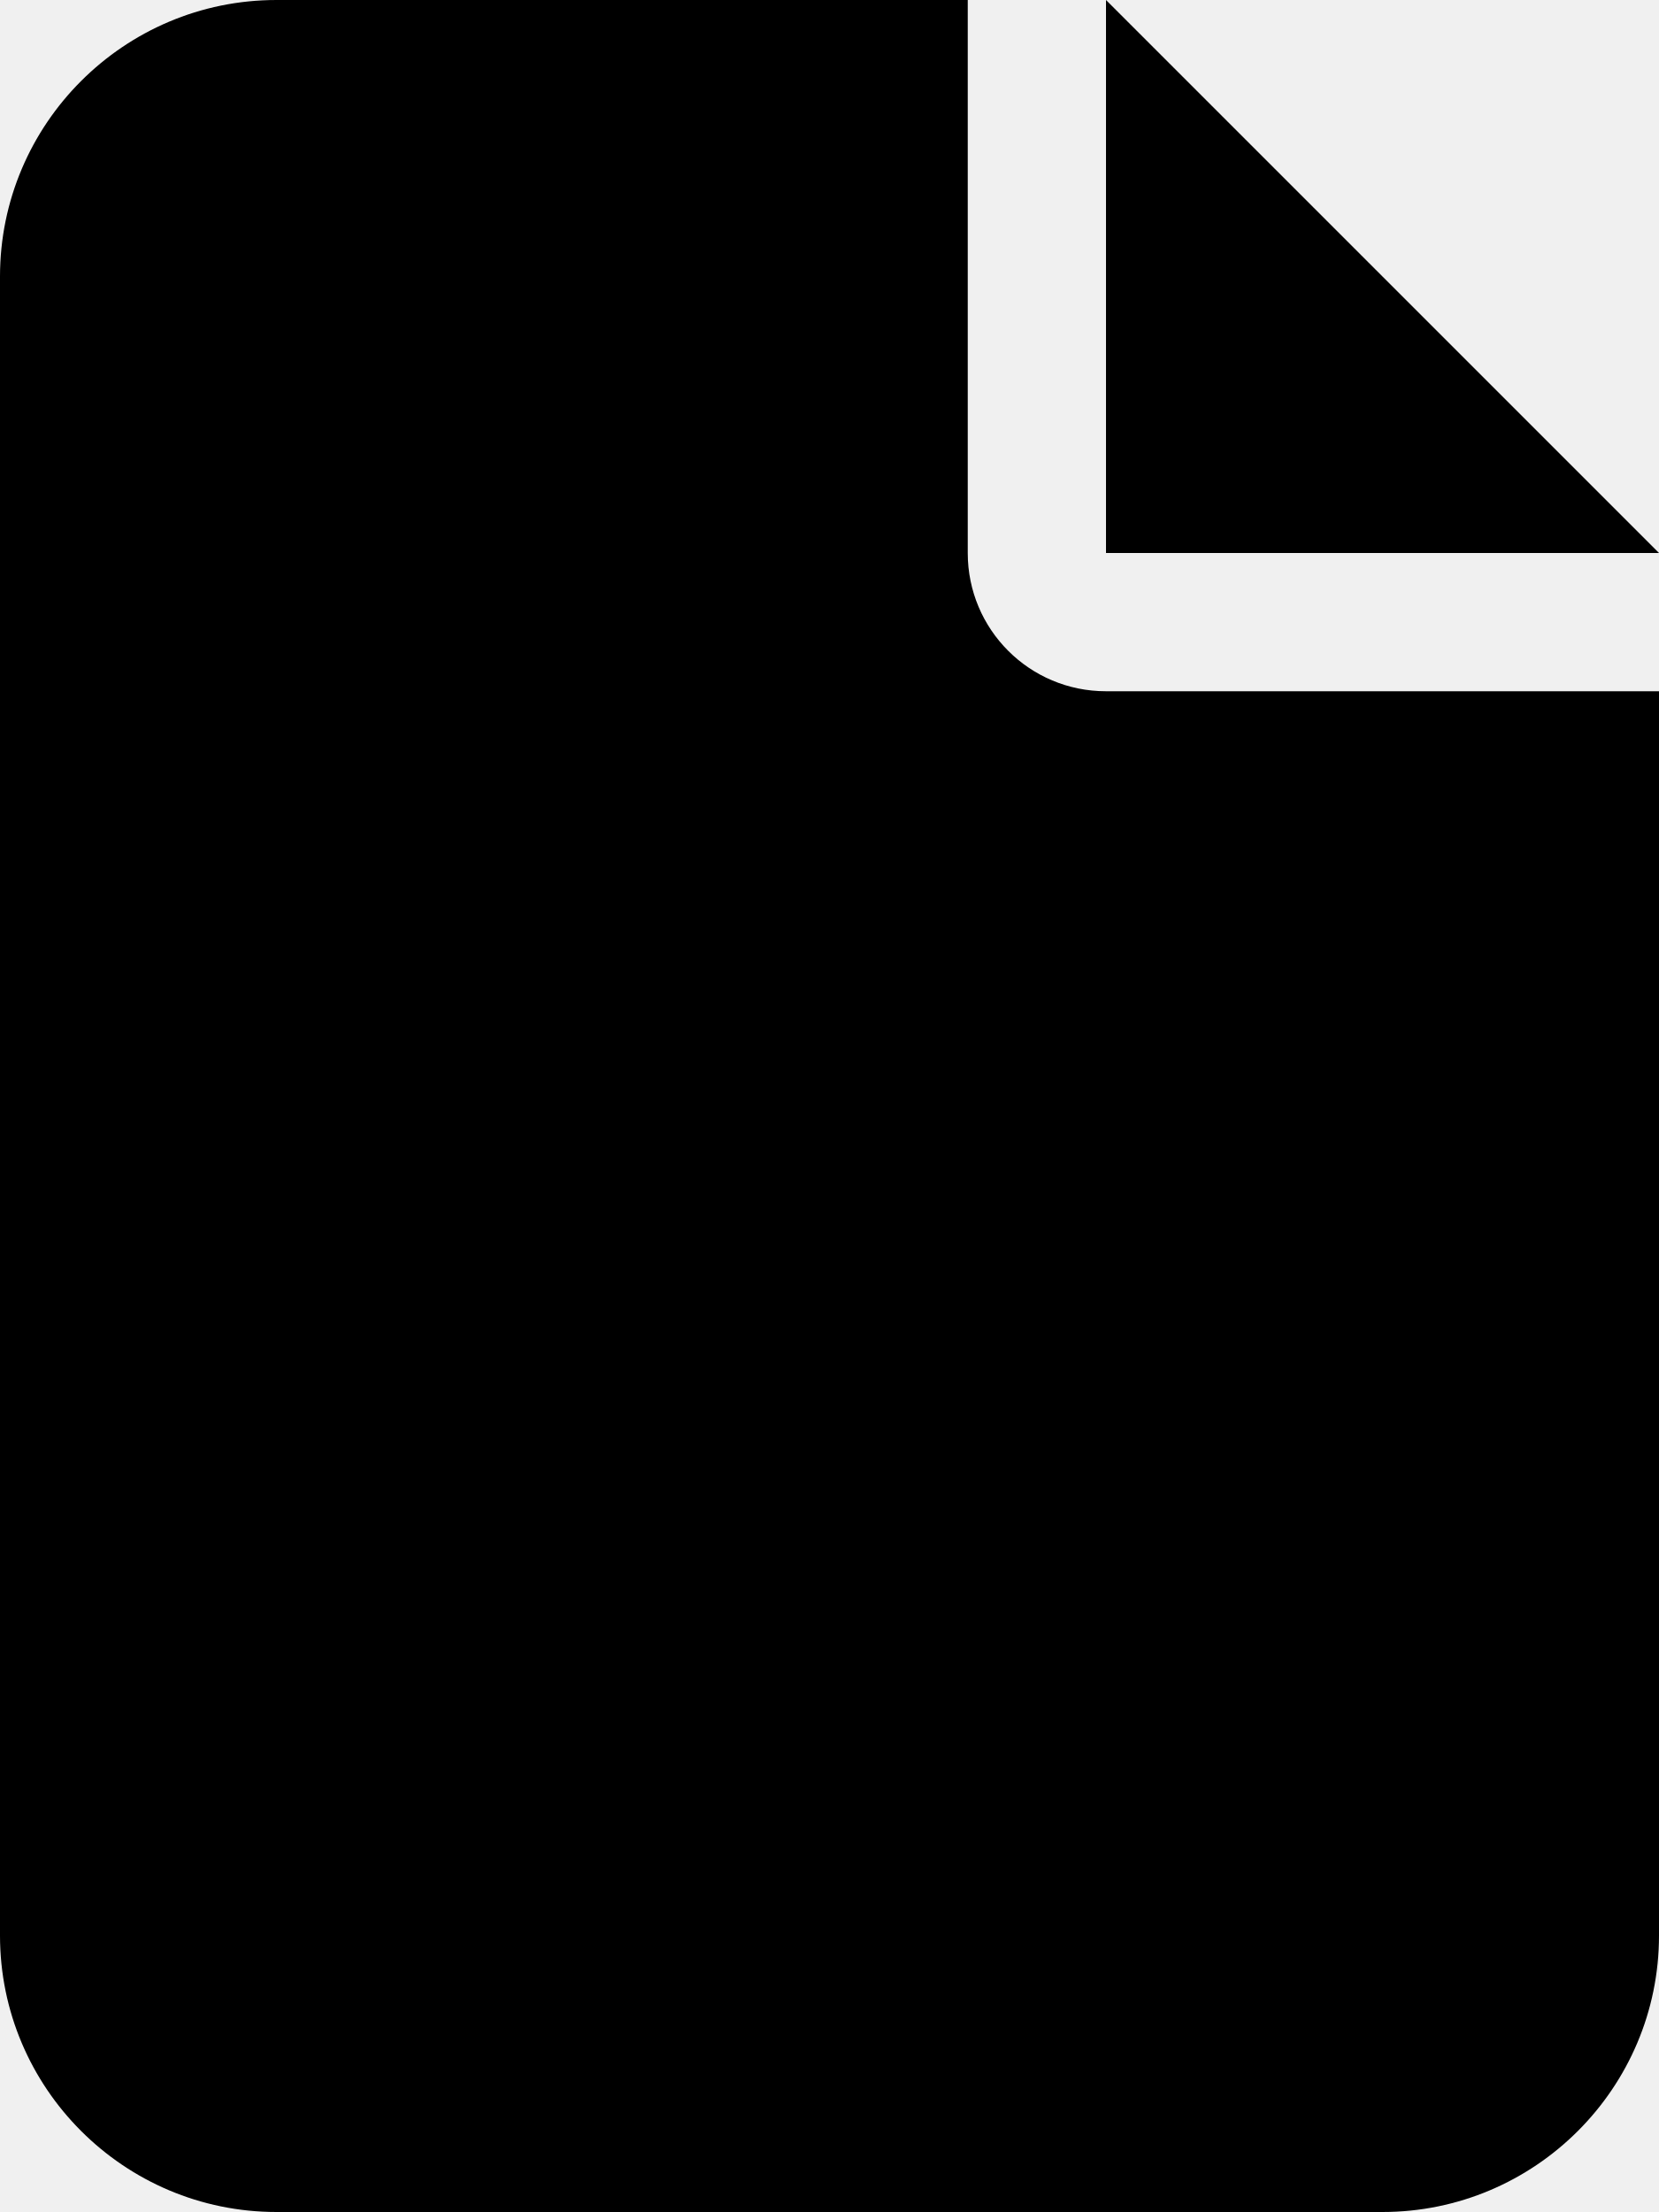
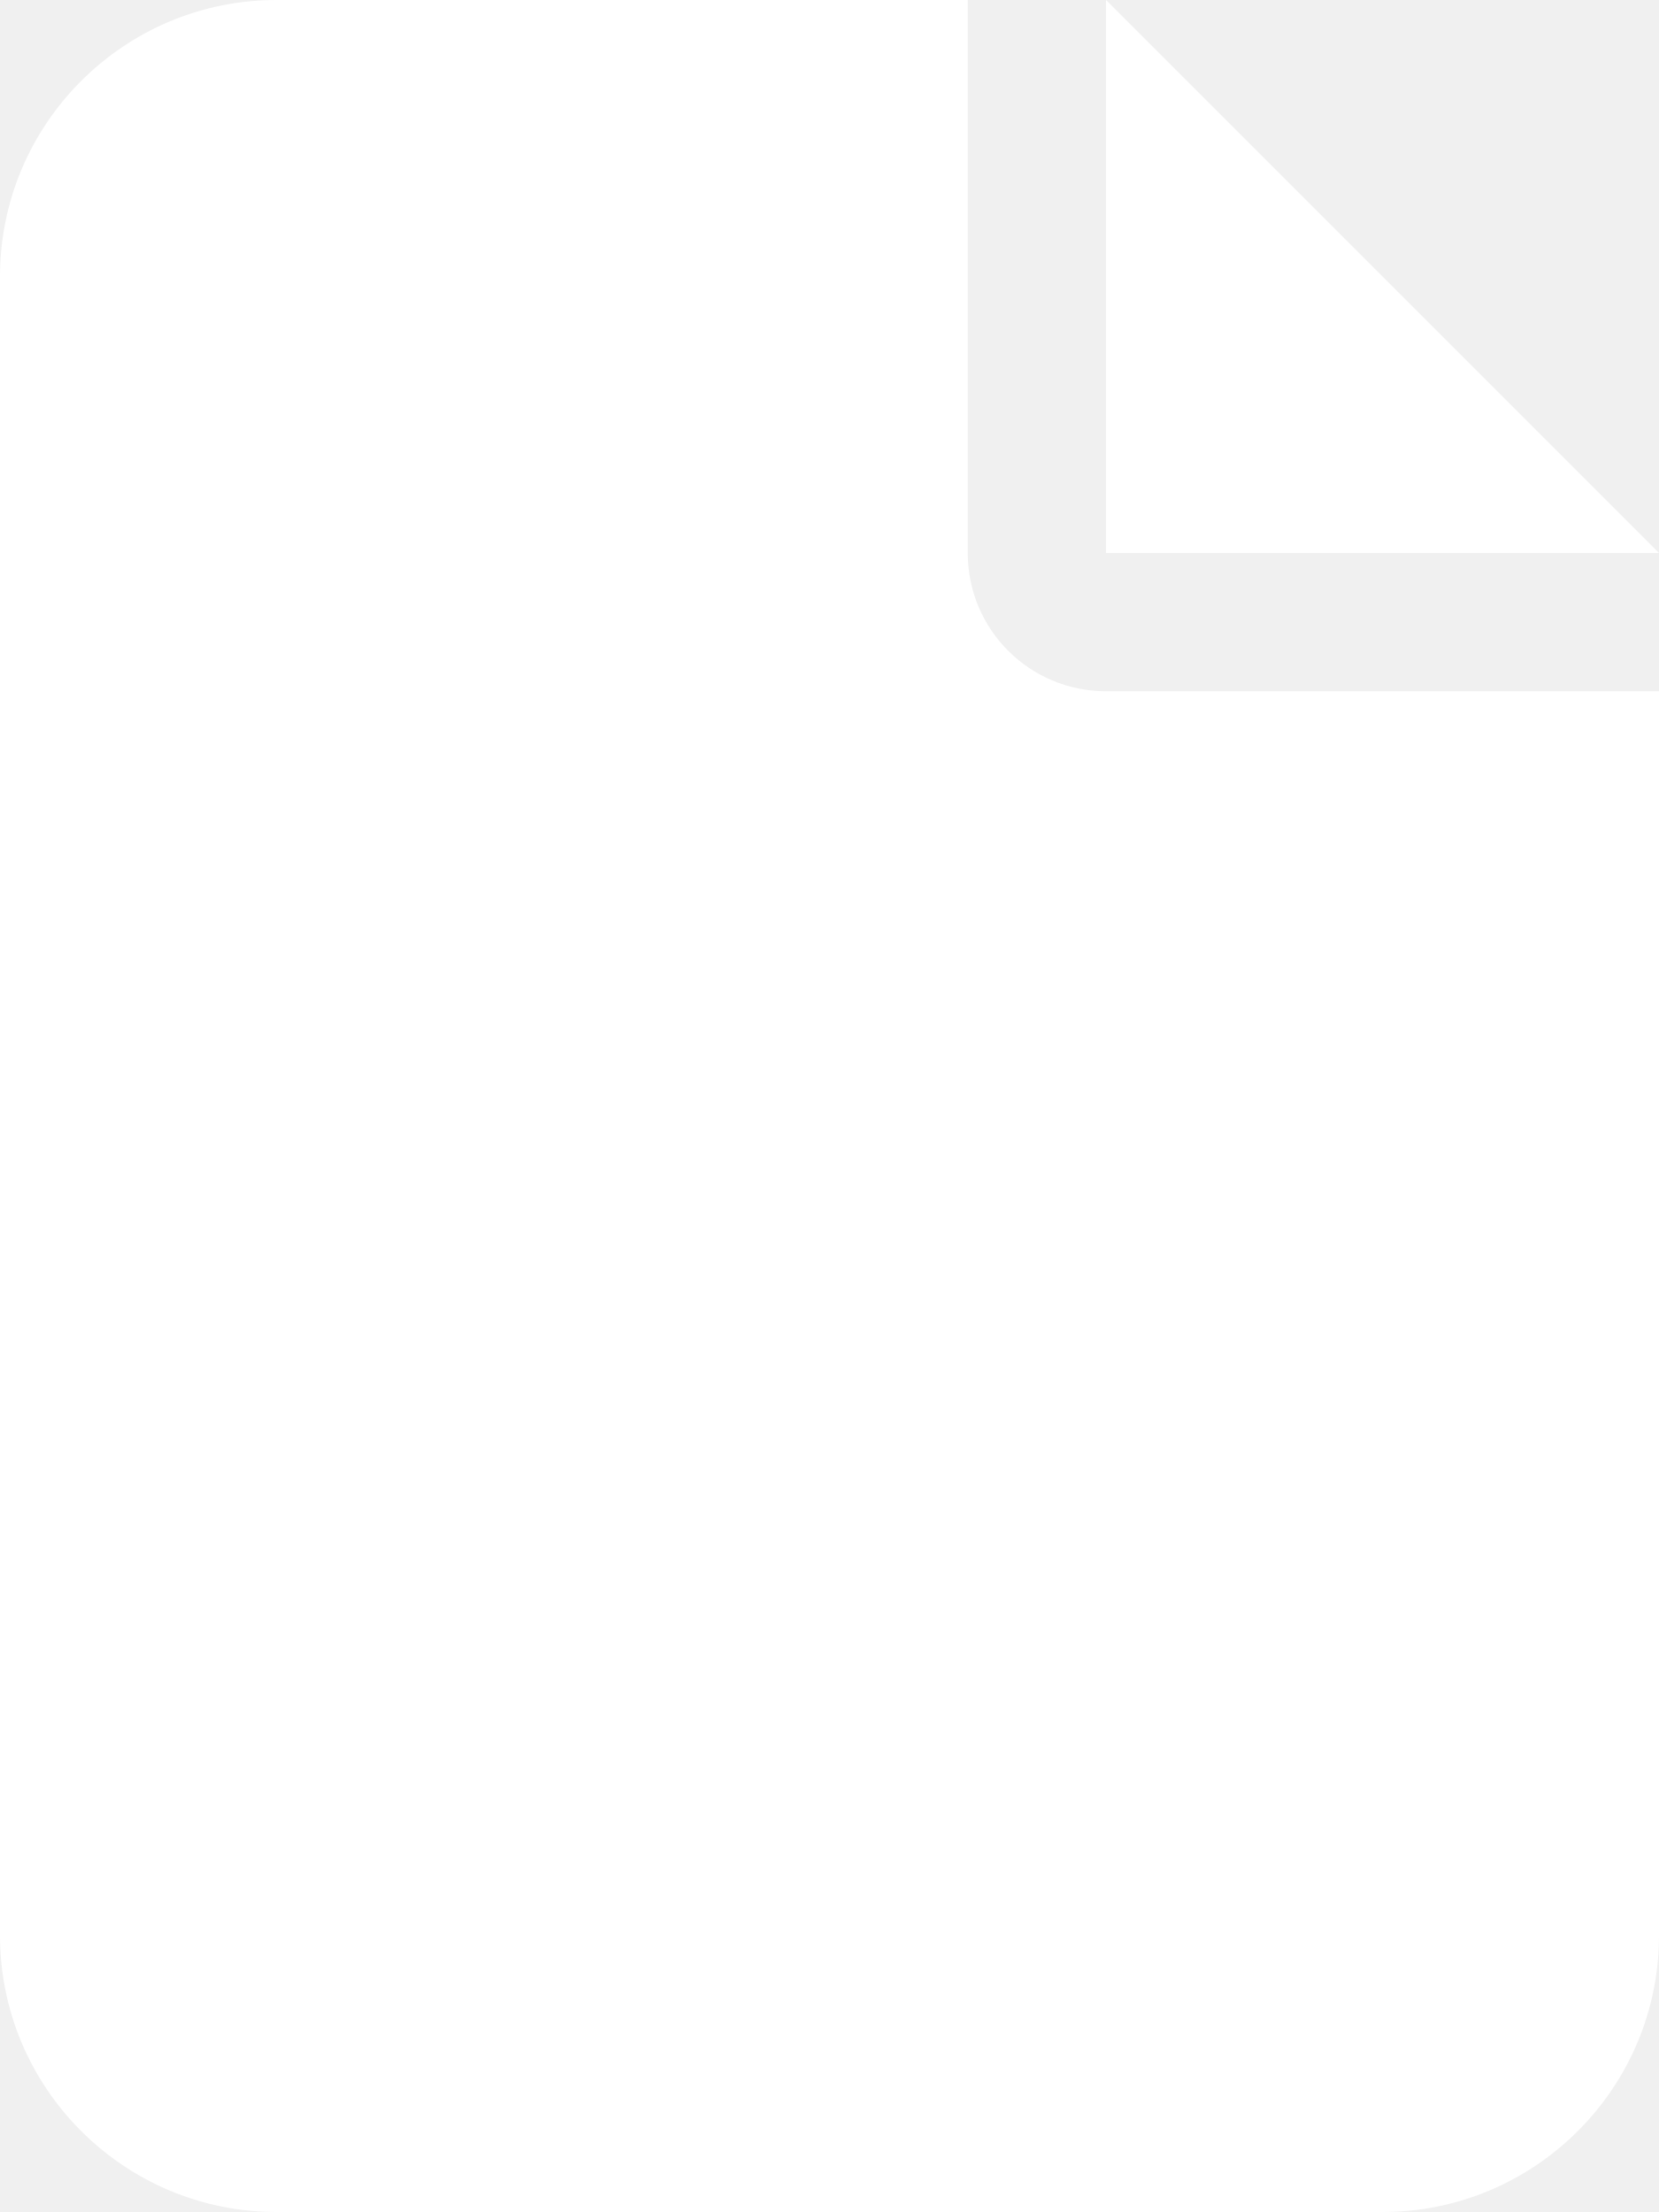
- <svg xmlns="http://www.w3.org/2000/svg" viewBox="0 0 384 512" fill="#000">
+ <svg xmlns="http://www.w3.org/2000/svg" viewBox="0 0 384 512" fill="#fff">
  <path d="M0 64C0 28.7 28.7 0 64 0H224V128c0 17.7 14.3 32 32 32H384V448c0 35.3-28.7 64-64 64H64c-35.3 0-64-28.7-64-64V64zm384 64H256V0L384 128z" />
</svg>
